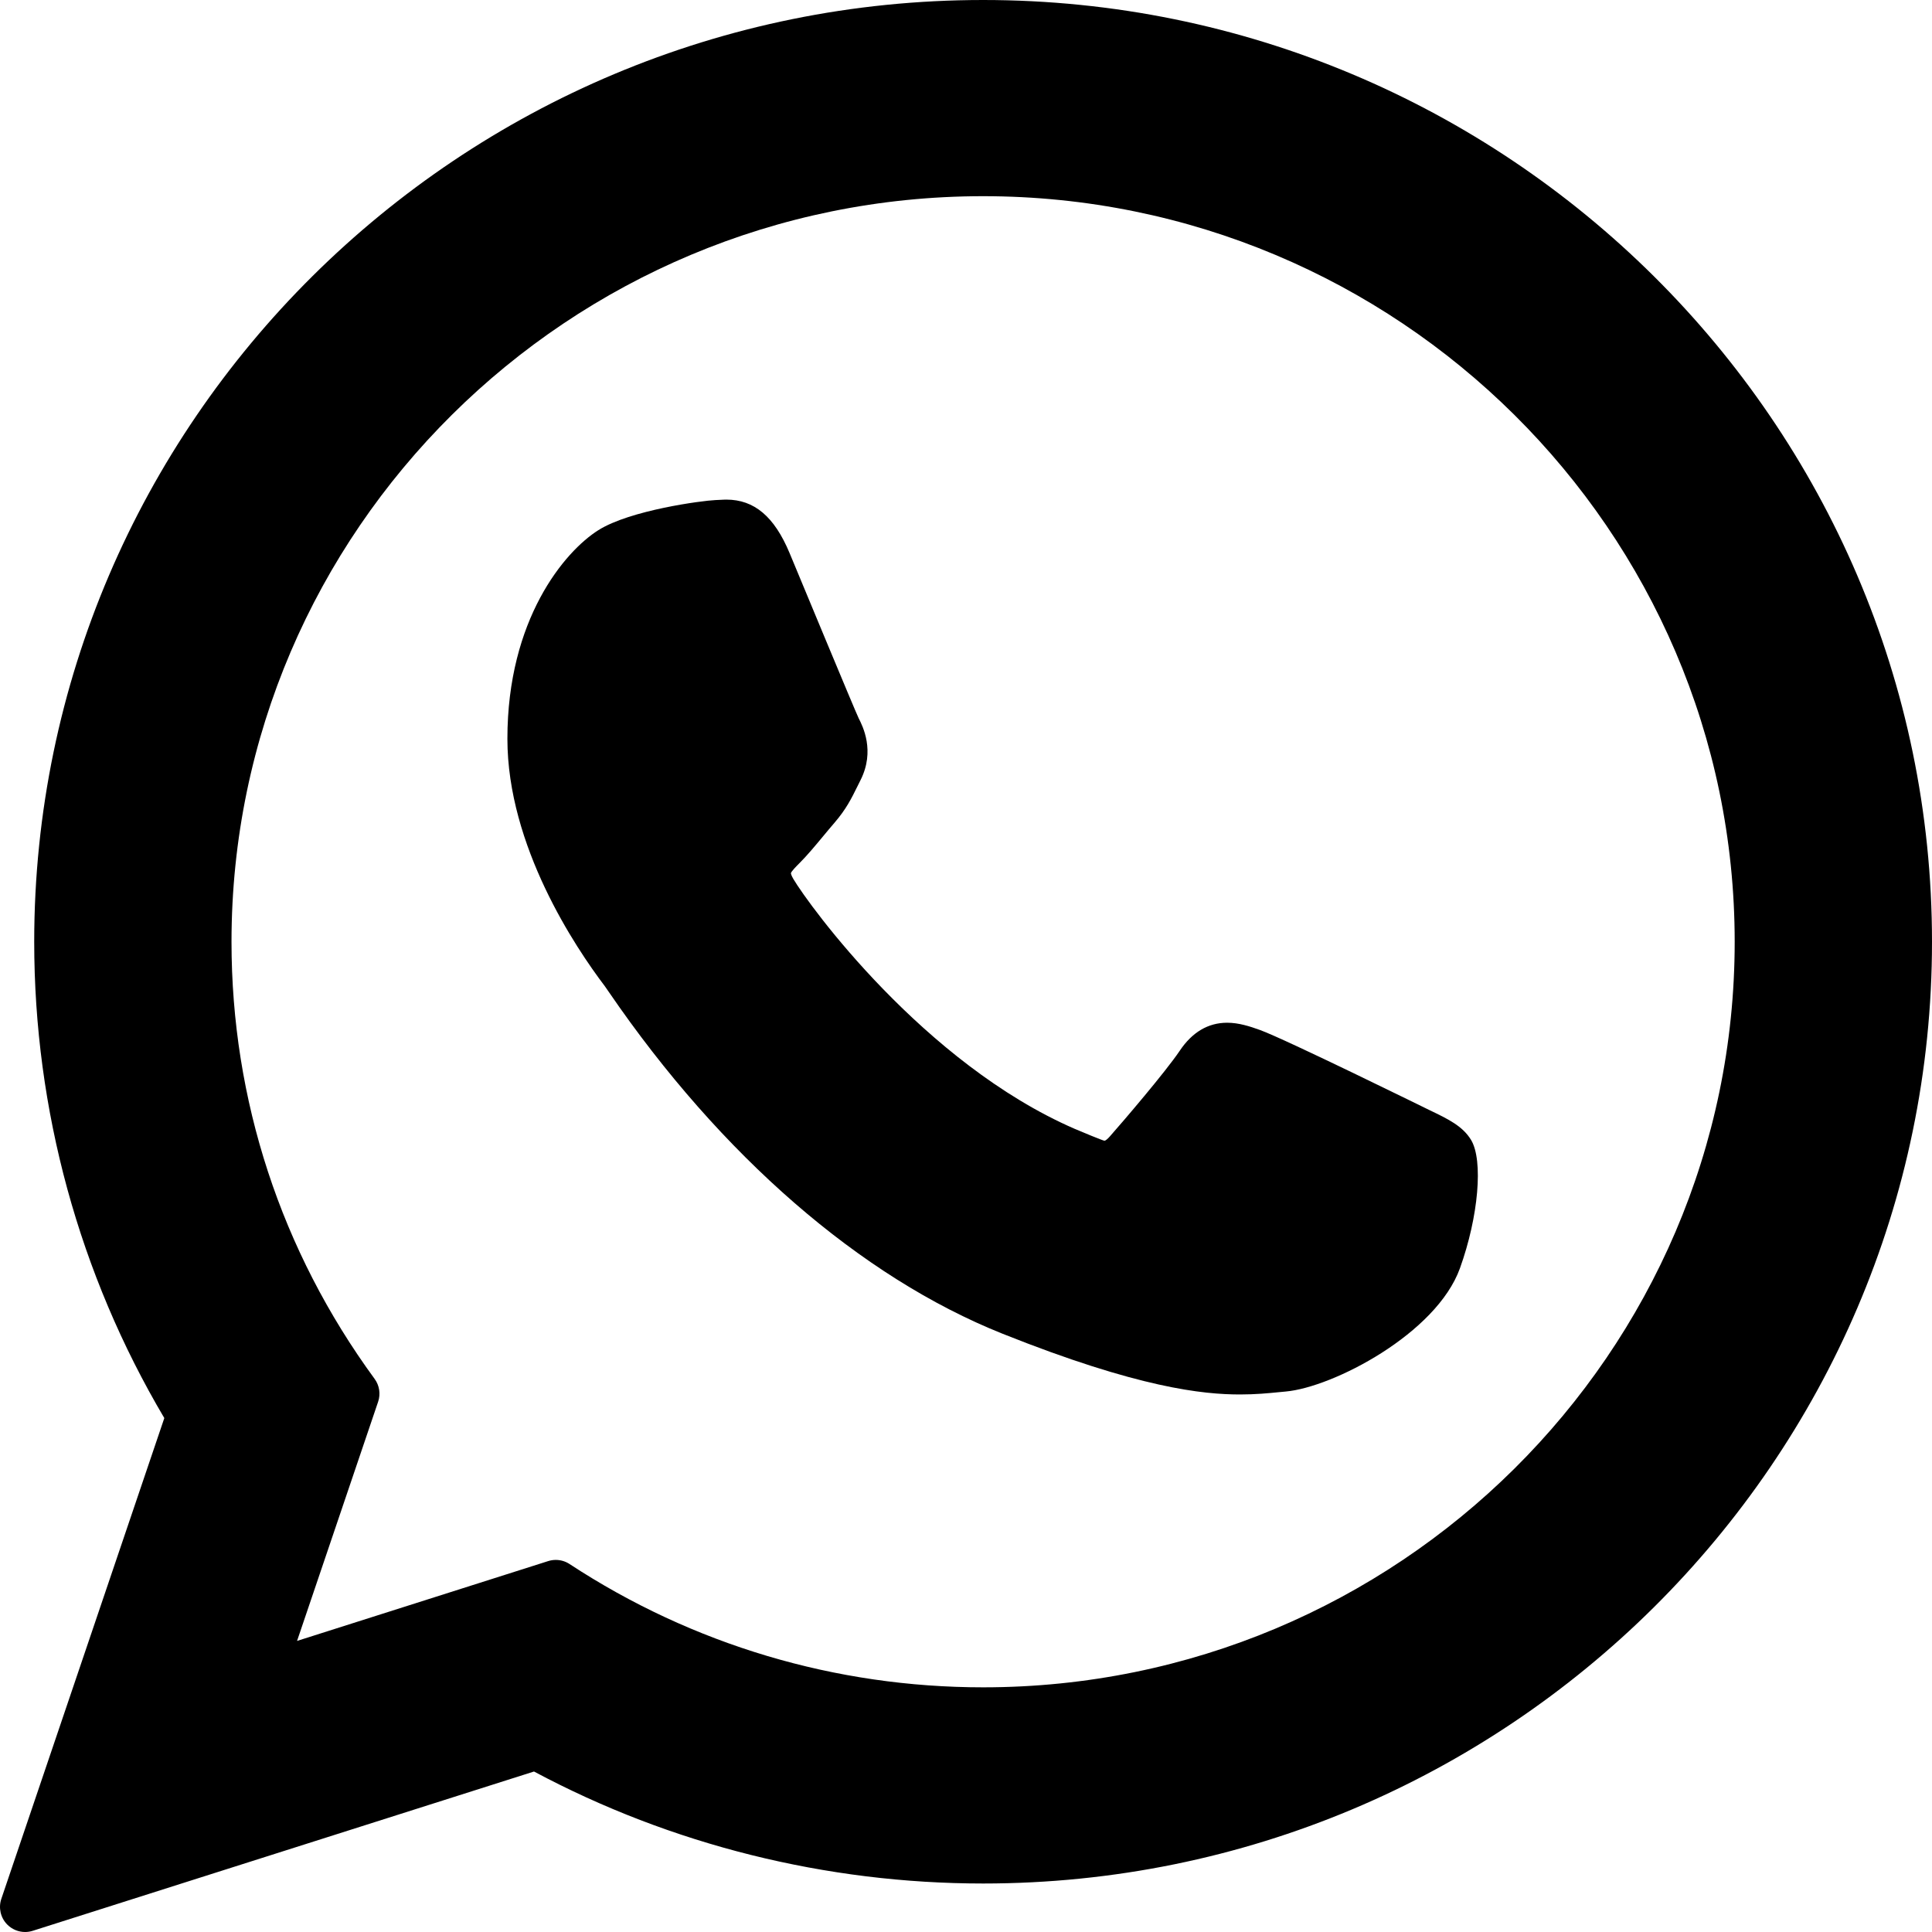
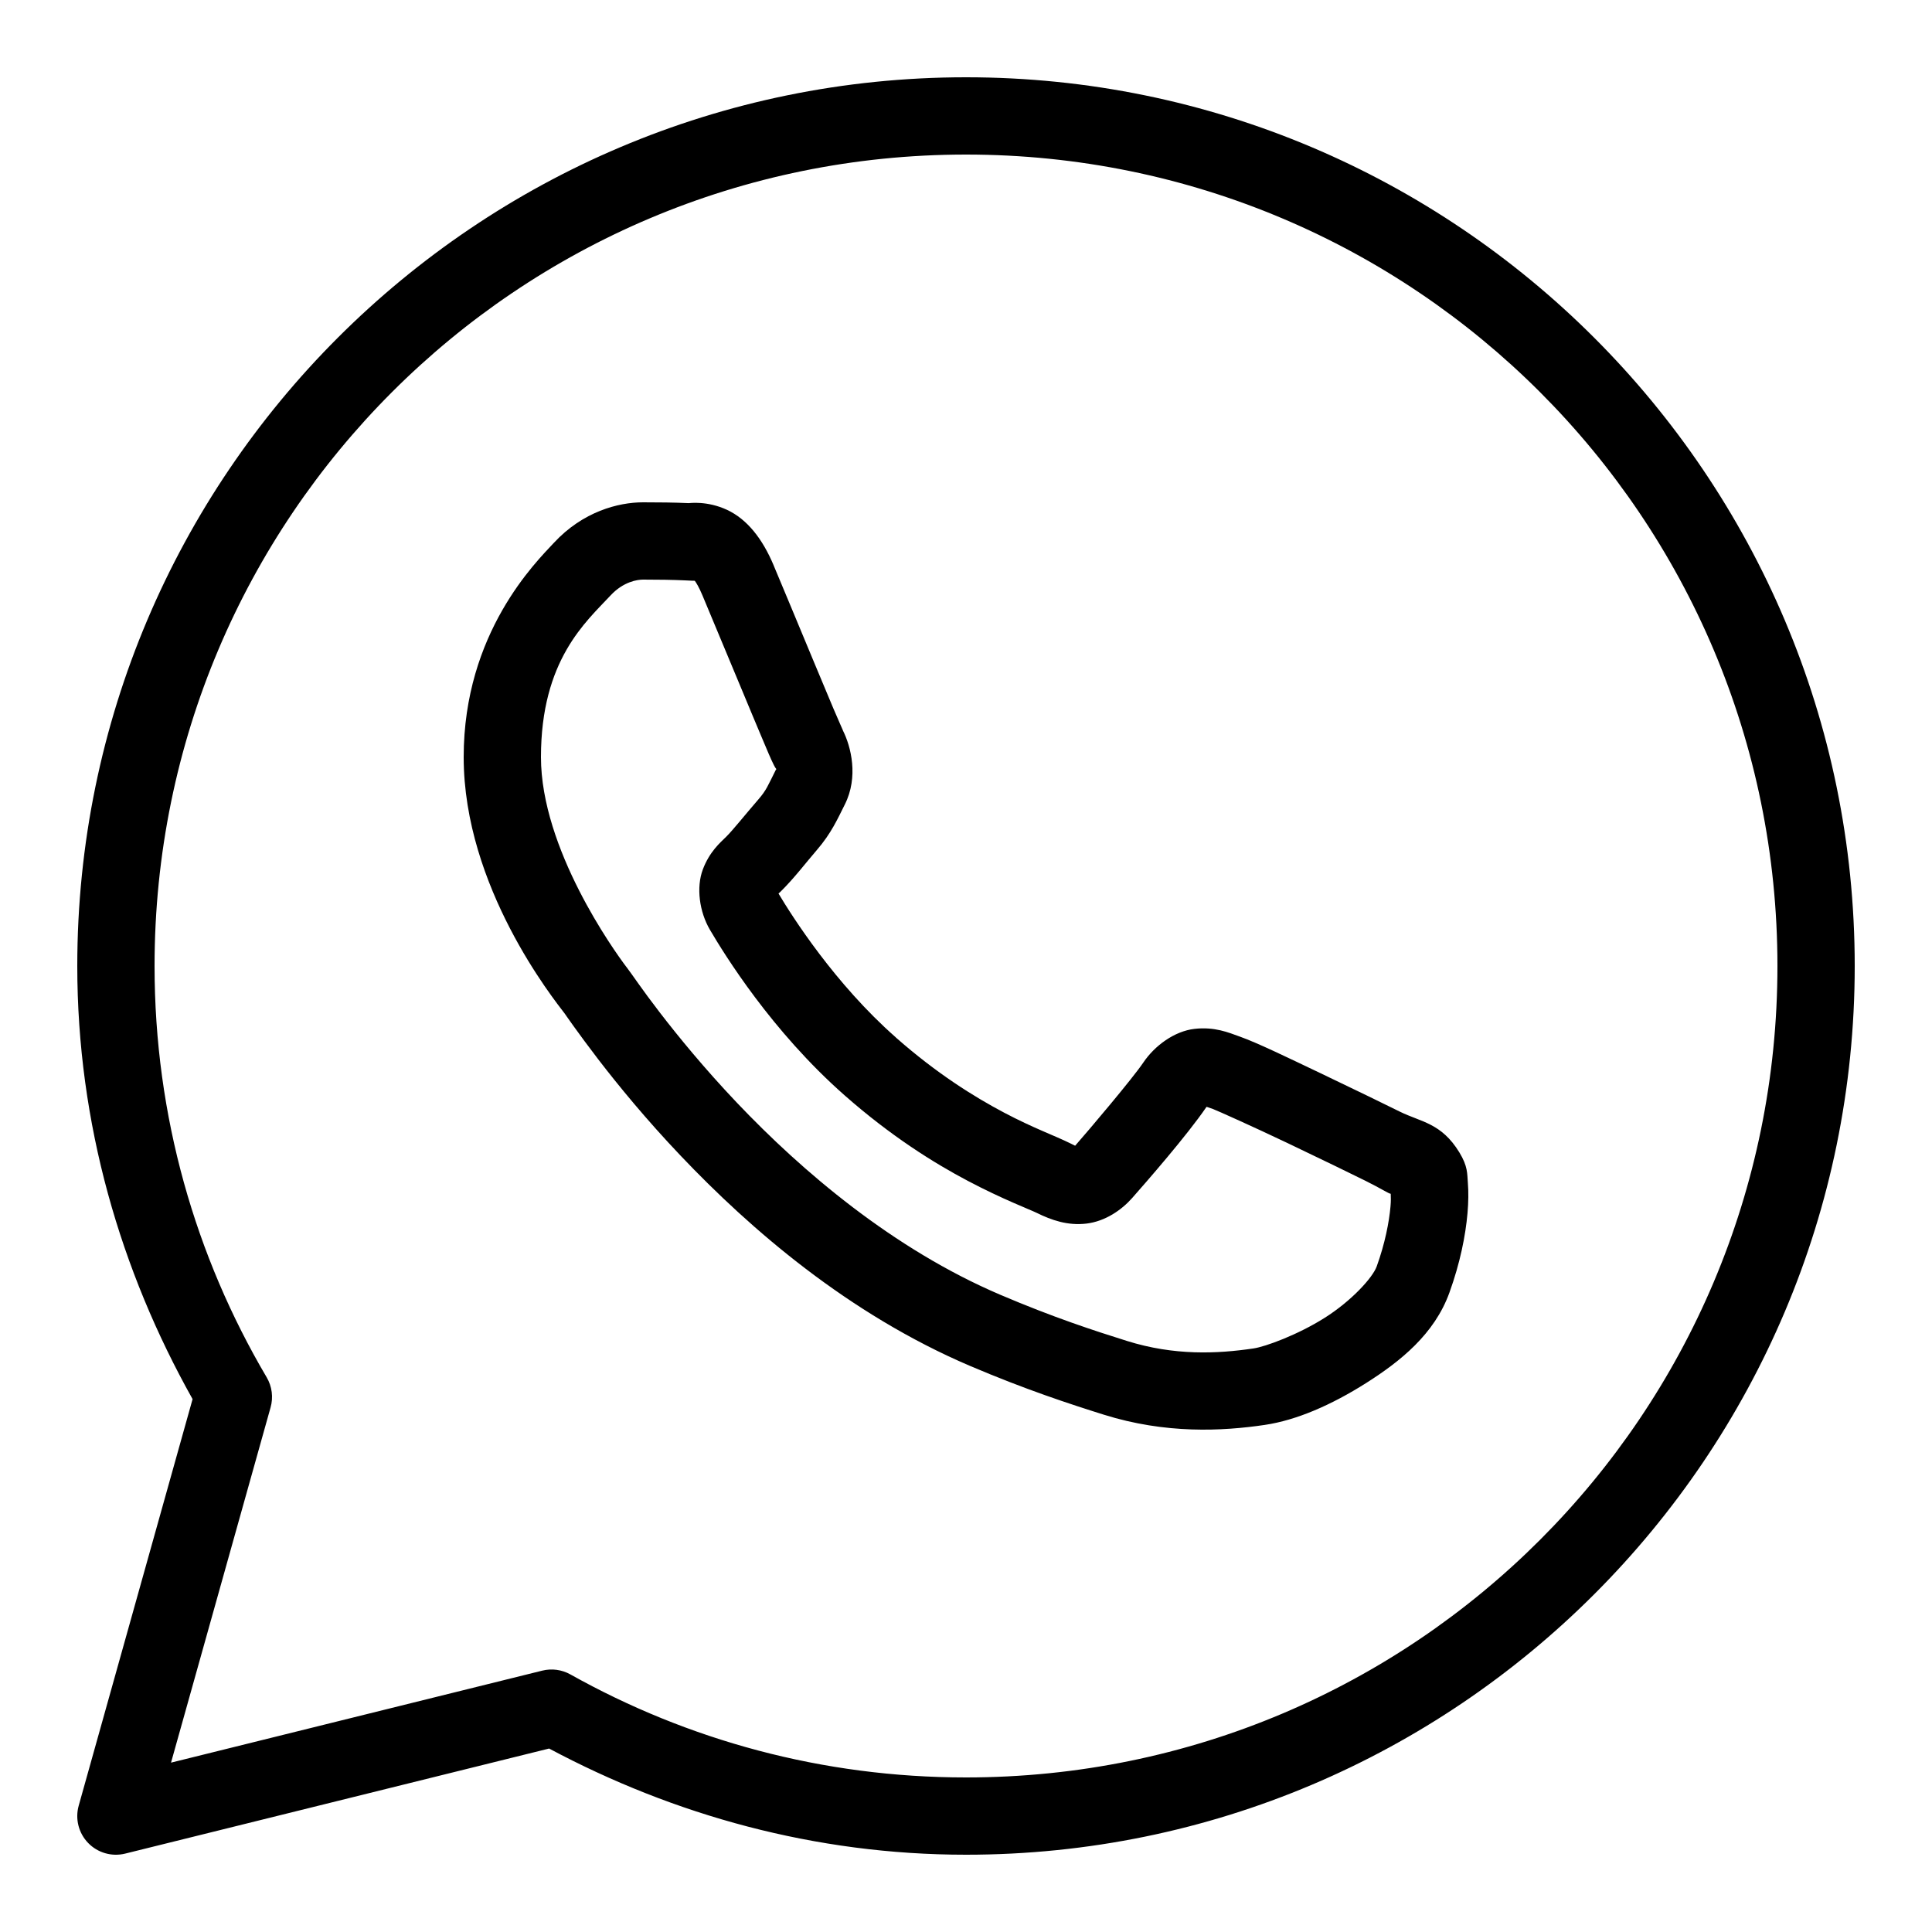
- <svg xmlns="http://www.w3.org/2000/svg" fill="#000000" height="800px" width="800px" version="1.1" id="Layer_1" viewBox="0 0 308 308" xml:space="preserve">
-   <g id="XMLID_468_">
-     <path id="XMLID_469_" d="M227.904,176.981c-0.6-0.288-23.054-11.345-27.044-12.781c-1.629-0.585-3.374-1.156-5.23-1.156   c-3.032,0-5.579,1.511-7.563,4.479c-2.243,3.334-9.033,11.271-11.131,13.642c-0.274,0.313-0.648,0.687-0.872,0.687   c-0.201,0-3.676-1.431-4.728-1.888c-24.087-10.463-42.37-35.624-44.877-39.867c-0.358-0.61-0.373-0.887-0.376-0.887   c0.088-0.323,0.898-1.135,1.316-1.554c1.223-1.21,2.548-2.805,3.83-4.348c0.607-0.731,1.215-1.463,1.812-2.153   c1.86-2.164,2.688-3.844,3.648-5.79l0.503-1.011c2.344-4.657,0.342-8.587-0.305-9.856c-0.531-1.062-10.012-23.944-11.02-26.348   c-2.424-5.801-5.627-8.502-10.078-8.502c-0.413,0,0,0-1.732,0.073c-2.109,0.089-13.594,1.601-18.672,4.802   c-5.385,3.395-14.495,14.217-14.495,33.249c0,17.129,10.87,33.302,15.537,39.453c0.116,0.155,0.329,0.47,0.638,0.922   c17.873,26.102,40.154,45.446,62.741,54.469c21.745,8.686,32.042,9.69,37.896,9.69c0.001,0,0.001,0,0.001,0   c2.46,0,4.429-0.193,6.166-0.364l1.102-0.105c7.512-0.666,24.02-9.22,27.775-19.655c2.958-8.219,3.738-17.199,1.77-20.458   C233.168,179.508,230.845,178.393,227.904,176.981z" />
-     <path id="XMLID_470_" d="M156.734,0C73.318,0,5.454,67.354,5.454,150.143c0,26.777,7.166,52.988,20.741,75.928L0.212,302.716   c-0.484,1.429-0.124,3.009,0.933,4.085C1.908,307.58,2.943,308,4,308c0.405,0,0.813-0.061,1.211-0.188l79.92-25.396   c21.87,11.685,46.588,17.853,71.604,17.853C240.143,300.27,308,232.923,308,150.143C308,67.354,240.143,0,156.734,0z    M156.734,268.994c-23.539,0-46.338-6.797-65.936-19.657c-0.659-0.433-1.424-0.655-2.194-0.655c-0.407,0-0.815,0.062-1.212,0.188   l-40.035,12.726l12.924-38.129c0.418-1.234,0.209-2.595-0.561-3.647c-14.924-20.392-22.813-44.485-22.813-69.677   c0-65.543,53.754-118.867,119.826-118.867c66.064,0,119.812,53.324,119.812,118.867   C276.546,215.678,222.799,268.994,156.734,268.994z" />
-   </g>
+ <svg xmlns="http://www.w3.org/2000/svg" viewBox="0 0 50 50" width="50px" height="50px">
+   <path d="M 25 2 C 12.31 2 2 12.31 2 25 C 2 29.079 3.119 32.886 4.984 36.209 L 2.037 46.73 A 1 1 0 0 0 3.24 47.971 L 14.211 45.252 C 17.435 46.973 21.093 48 25 48 C 37.69 48 48 37.69 48 25 C 48 12.31 37.69 2 25 2 z M 25 4 C 36.61 4 46 13.39 46 25 C 46 36.61 36.61 46 25 46 C 21.278 46 17.792 45.03 14.762 43.334 A 1 1 0 0 0 14.033 43.236 L 4.426 45.617 L 7.002 36.426 A 1 1 0 0 0 6.902 35.646 C 5.061 32.524 4 28.89 4 25 C 4 13.39 13.39 4 25 4 z M 16.643 13 C 16.002 13 15.086 13.238 14.334 14.049 C 13.882 14.536 12 16.37 12 19.594 C 12 22.955 14.331 25.856 14.613 26.229 L 14.615 26.229 L 14.615 26.23 C 14.588 26.195 14.973 26.752 15.486 27.42 C 16 28.088 16.717 28.965 17.619 29.914 C 19.423 31.813 21.958 34.007 25.105 35.35 C 26.555 35.967 27.698 36.339 28.564 36.611 C 30.17 37.115 31.632 37.039 32.73 36.877 C 33.553 36.756 34.457 36.361 35.352 35.795 C 36.246 35.229 37.123 34.525 37.51 33.455 C 37.787 32.688 37.928 31.98 37.979 31.396 C 38.004 31.105 38.007 30.848 37.988 30.609 C 37.969 30.371 37.99 30.189 37.768 29.824 C 37.302 29.06 36.775 29.04 36.225 28.768 C 35.919 28.616 35.049 28.191 34.176 27.775 C 33.304 27.36 32.549 26.992 32.084 26.826 C 31.79 26.72 31.432 26.568 30.914 26.627 C 30.397 26.686 29.885 27.059 29.588 27.5 C 29.306 27.918 28.17 29.258 27.824 29.652 C 27.82 29.65 27.85 29.663 27.713 29.596 C 27.285 29.384 26.761 29.204 25.986 28.795 C 25.212 28.386 24.242 27.783 23.182 26.848 L 23.182 26.846 C 21.603 25.456 20.497 23.711 20.148 23.125 C 20.172 23.097 20.146 23.131 20.195 23.082 L 20.197 23.08 C 20.554 22.729 20.87 22.31 21.137 22.002 C 21.515 21.566 21.682 21.181 21.863 20.822 C 22.224 20.106 22.023 19.319 21.814 18.904 L 21.814 18.902 C 21.829 18.931 21.702 18.65 21.564 18.326 C 21.427 18.001 21.252 17.58 21.064 17.131 C 20.69 16.233 20.272 15.225 20.023 14.635 L 20.023 14.633 C 19.731 13.938 19.334 13.437 18.816 13.195 C 18.298 12.954 17.841 13.022 17.822 13.021 L 17.82 13.021 C 17.451 13.004 17.045 13 16.643 13 z M 16.643 15 C 17.028 15 17.408 15.005 17.727 15.02 C 18.054 15.036 18.034 15.037 17.971 15.008 C 17.907 14.978 17.994 14.968 18.18 15.41 C 18.423 15.988 18.843 16.999 19.219 17.9 C 19.407 18.351 19.582 18.774 19.723 19.105 C 19.863 19.437 19.939 19.622 20.027 19.799 L 20.027 19.801 L 20.029 19.803 C 20.116 19.973 20.108 19.864 20.078 19.924 C 19.867 20.343 19.838 20.445 19.625 20.691 C 19.3 21.066 18.968 21.483 18.793 21.656 C 18.639 21.807 18.362 22.042 18.189 22.502 C 18.016 22.963 18.097 23.595 18.375 24.066 C 18.745 24.695 19.964 26.679 21.859 28.348 C 23.053 29.4 24.165 30.096 25.053 30.564 C 25.941 31.033 26.664 31.307 26.826 31.387 C 27.211 31.577 27.631 31.725 28.119 31.666 C 28.608 31.607 29.029 31.311 29.297 31.008 L 29.299 31.006 C 29.656 30.601 30.716 29.391 31.225 28.645 C 31.246 28.652 31.239 28.646 31.408 28.707 L 31.408 28.709 L 31.41 28.709 C 31.487 28.736 32.454 29.169 33.316 29.58 C 34.179 29.991 35.054 30.418 35.338 30.559 C 35.748 30.762 35.942 30.894 35.992 30.895 C 35.996 30.983 35.999 31.078 35.986 31.223 C 35.951 31.624 35.844 32.18 35.629 32.775 C 35.524 33.067 34.975 33.668 34.283 34.105 C 33.591 34.543 32.749 34.853 32.438 34.898 C 31.5 35.037 30.387 35.087 29.164 34.703 C 28.316 34.437 27.259 34.093 25.891 33.51 C 23.115 32.326 20.756 30.312 19.07 28.537 C 18.228 27.65 17.553 26.824 17.072 26.199 C 16.593 25.576 16.384 25.251 16.209 25.021 L 16.207 25.02 C 15.897 24.61 14 21.971 14 19.594 C 14 17.078 15.168 16.091 15.801 15.41 C 16.133 15.052 16.496 15 16.643 15 z" />
</svg>
